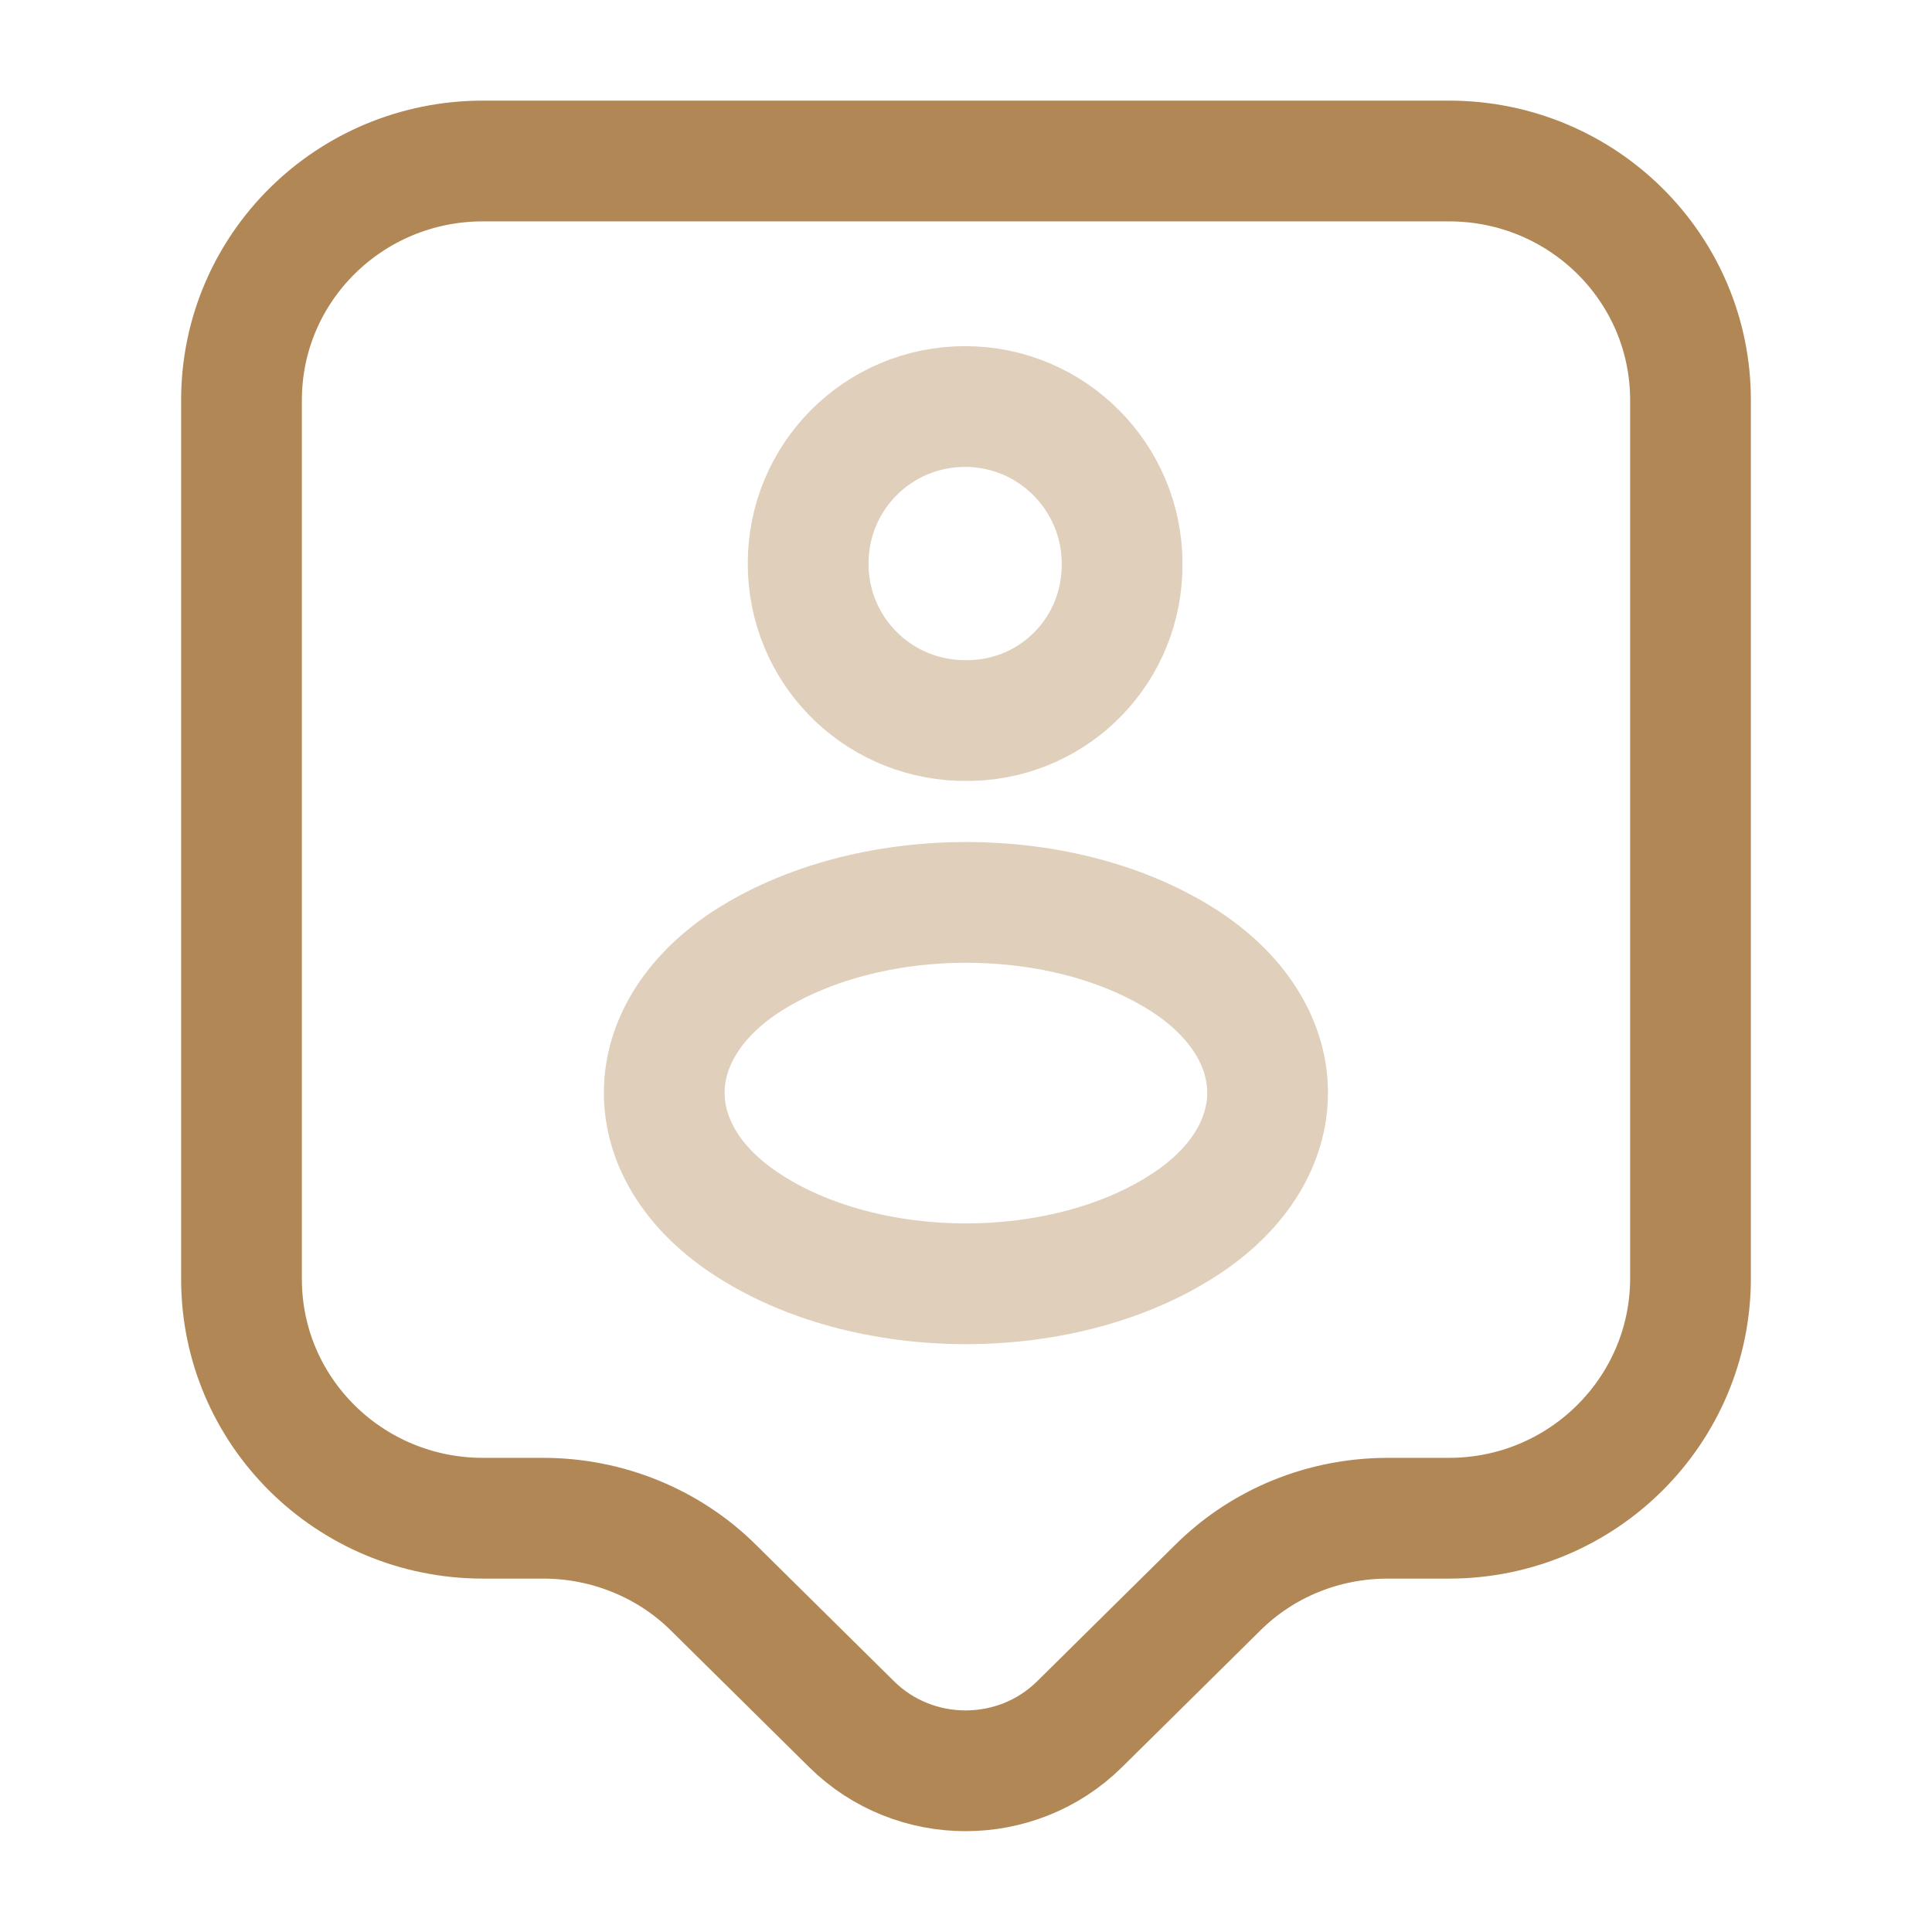
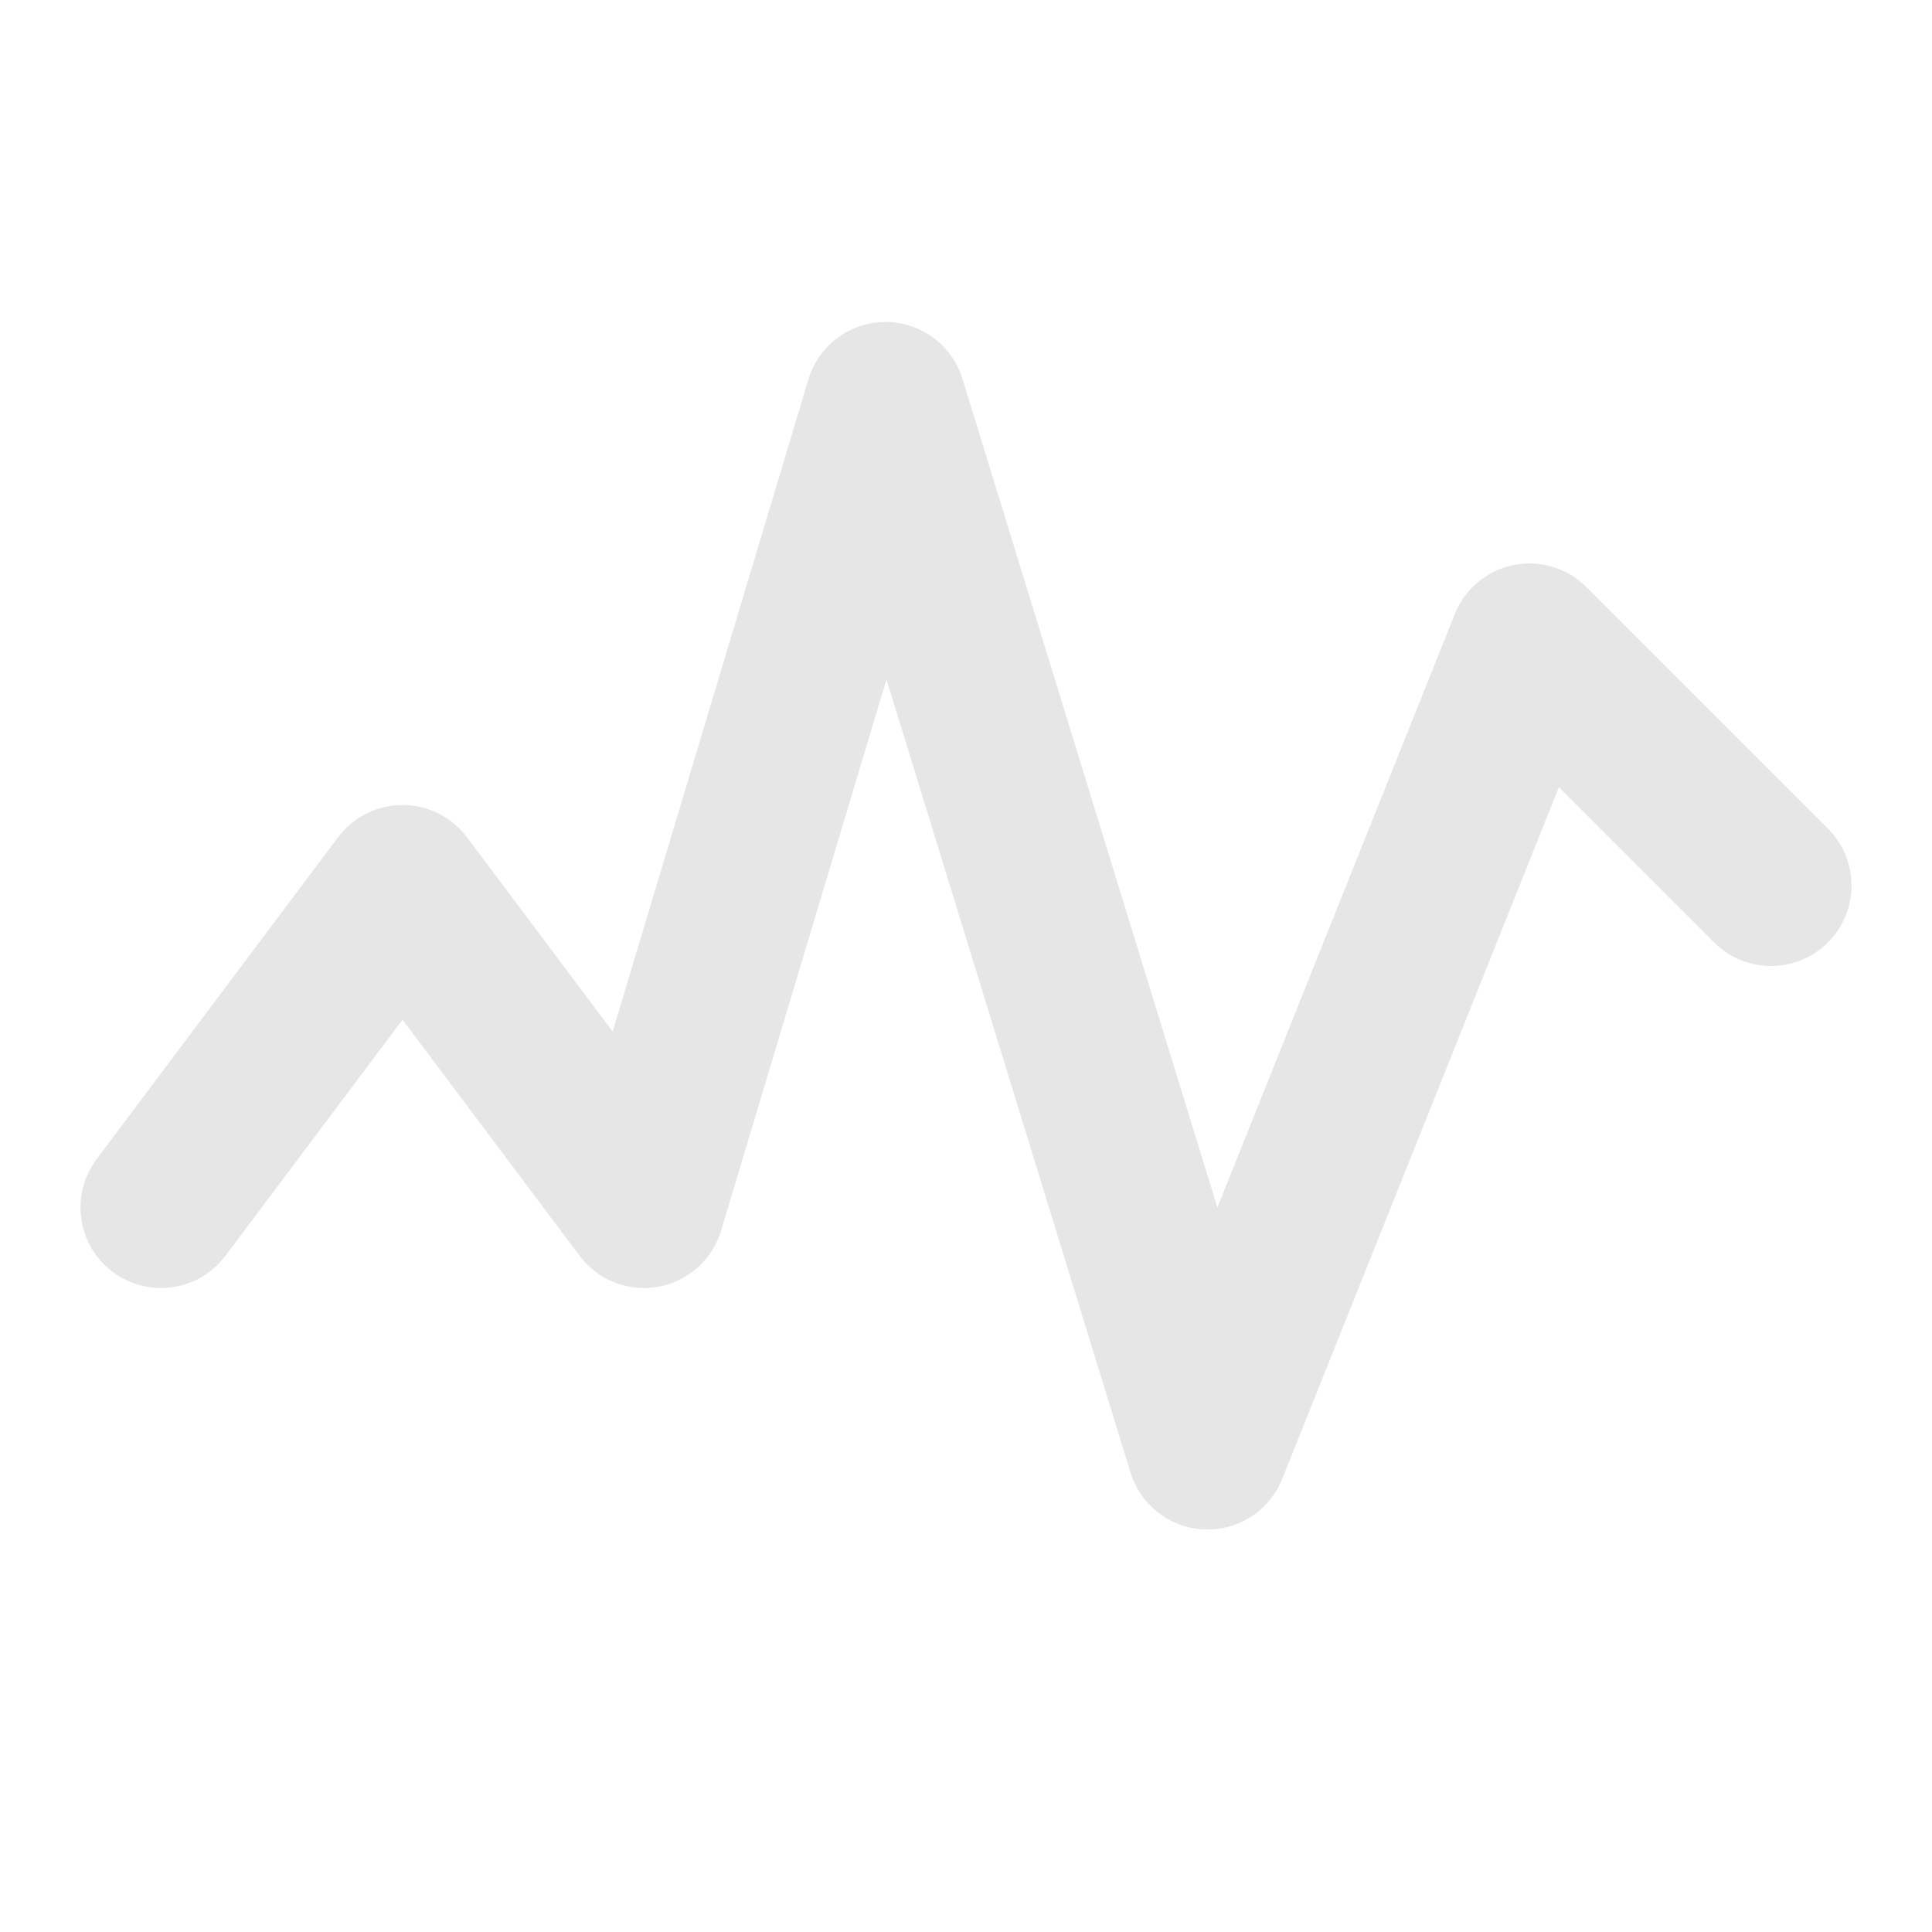
<svg xmlns="http://www.w3.org/2000/svg" viewBox="0 0 24 24" fill="none">
  <g id="SVGRepo_bgCarrier" stroke-width="0" />
  <g id="SVGRepo_tracerCarrier" stroke-linecap="round" stroke-linejoin="round" />
  <g id="SVGRepo_iconCarrier">
-     <path d="M18 18.86H17.24C16.44 18.86 15.68 19.17 15.12 19.73L13.41 21.42C12.63 22.19 11.36 22.19 10.58 21.42L8.87 19.73C8.31 19.17 7.54 18.86 6.75 18.86H6C4.34 18.86 3 17.53 3 15.89V4.97C3 3.33 4.34 2 6 2H18C19.66 2 21 3.33 21 4.97V15.88C21 17.52 19.66 18.86 18 18.86Z" stroke="#B28756" stroke-width="1.5" stroke-miterlimit="10" stroke-linecap="round" stroke-linejoin="round" />
-     <path opacity="0.4" d="M12.069 8.95C12.029 8.95 11.969 8.95 11.919 8.95C10.869 8.91 10.039 8.06 10.039 7C10.039 5.92 10.909 5.05 11.989 5.05C13.069 5.05 13.939 5.93 13.939 7C13.949 8.06 13.119 8.92 12.069 8.95Z" stroke="#B28756" stroke-width="1.5" stroke-linecap="round" stroke-linejoin="round" />
-     <path opacity="0.4" d="M9.249 11.96C7.919 12.85 7.919 14.3 9.249 15.19C10.759 16.2 13.239 16.2 14.749 15.19C16.079 14.3 16.079 12.85 14.749 11.96C13.239 10.96 10.77 10.96 9.249 11.96Z" stroke="#B28756" stroke-width="1.5" stroke-linecap="round" stroke-linejoin="round" />
+     <path fill-rule="evenodd" clip-rule="evenodd" d="M10.996 4C11.437 3.998 11.826 4.285 11.956 4.706L15.123 15L18.072 7.629C18.196 7.317 18.47 7.088 18.799 7.02C19.128 6.953 19.469 7.055 19.707 7.293L22.707 10.293C23.098 10.683 23.098 11.317 22.707 11.707C22.317 12.098 21.683 12.098 21.293 11.707L19.365 9.779L15.928 18.371C15.771 18.765 15.383 19.017 14.959 18.999C14.536 18.982 14.169 18.699 14.044 18.294L11.012 8.44L8.958 15.287C8.849 15.649 8.547 15.918 8.175 15.985C7.804 16.051 7.426 15.902 7.2 15.6L5 12.667L2.8 15.6C2.469 16.042 1.842 16.131 1.4 15.8C0.958 15.469 0.869 14.842 1.2 14.4L4.2 10.4C4.389 10.148 4.685 10 5 10C5.315 10 5.611 10.148 5.8 10.4L7.611 12.815L10.042 4.713C10.169 4.291 10.556 4.002 10.996 4Z" fill="#e6e6e6" />
  </g>
</svg>
